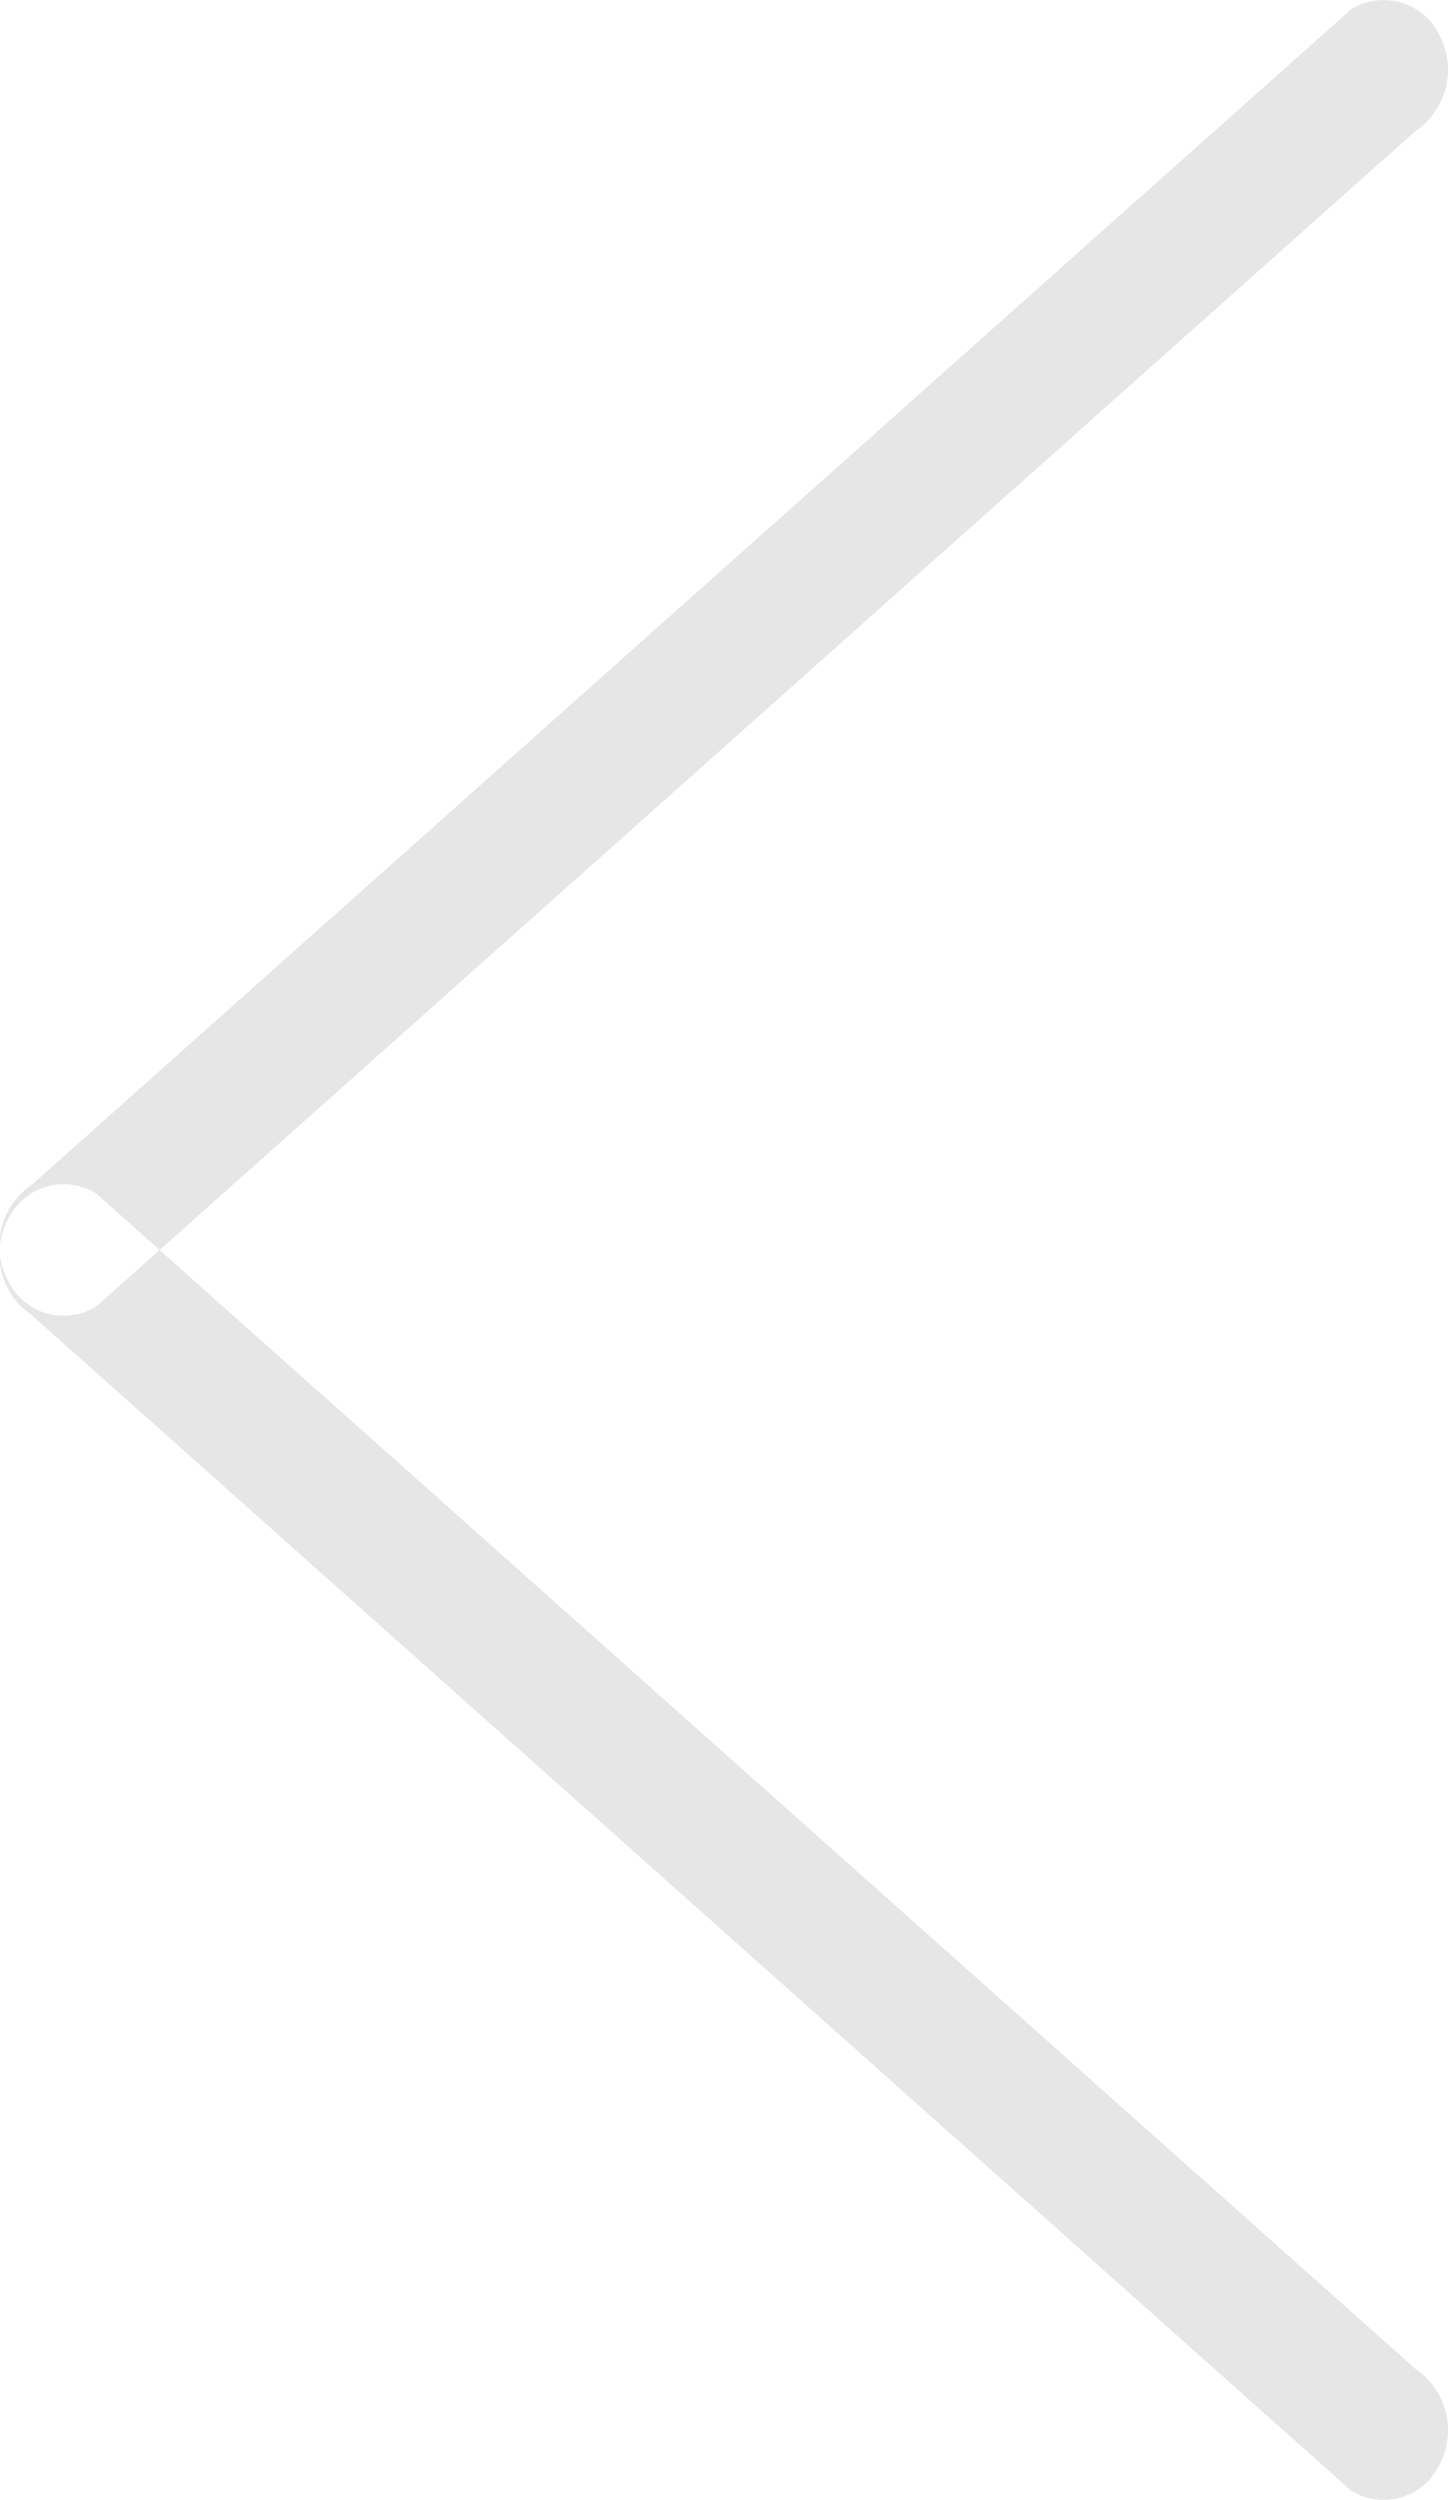
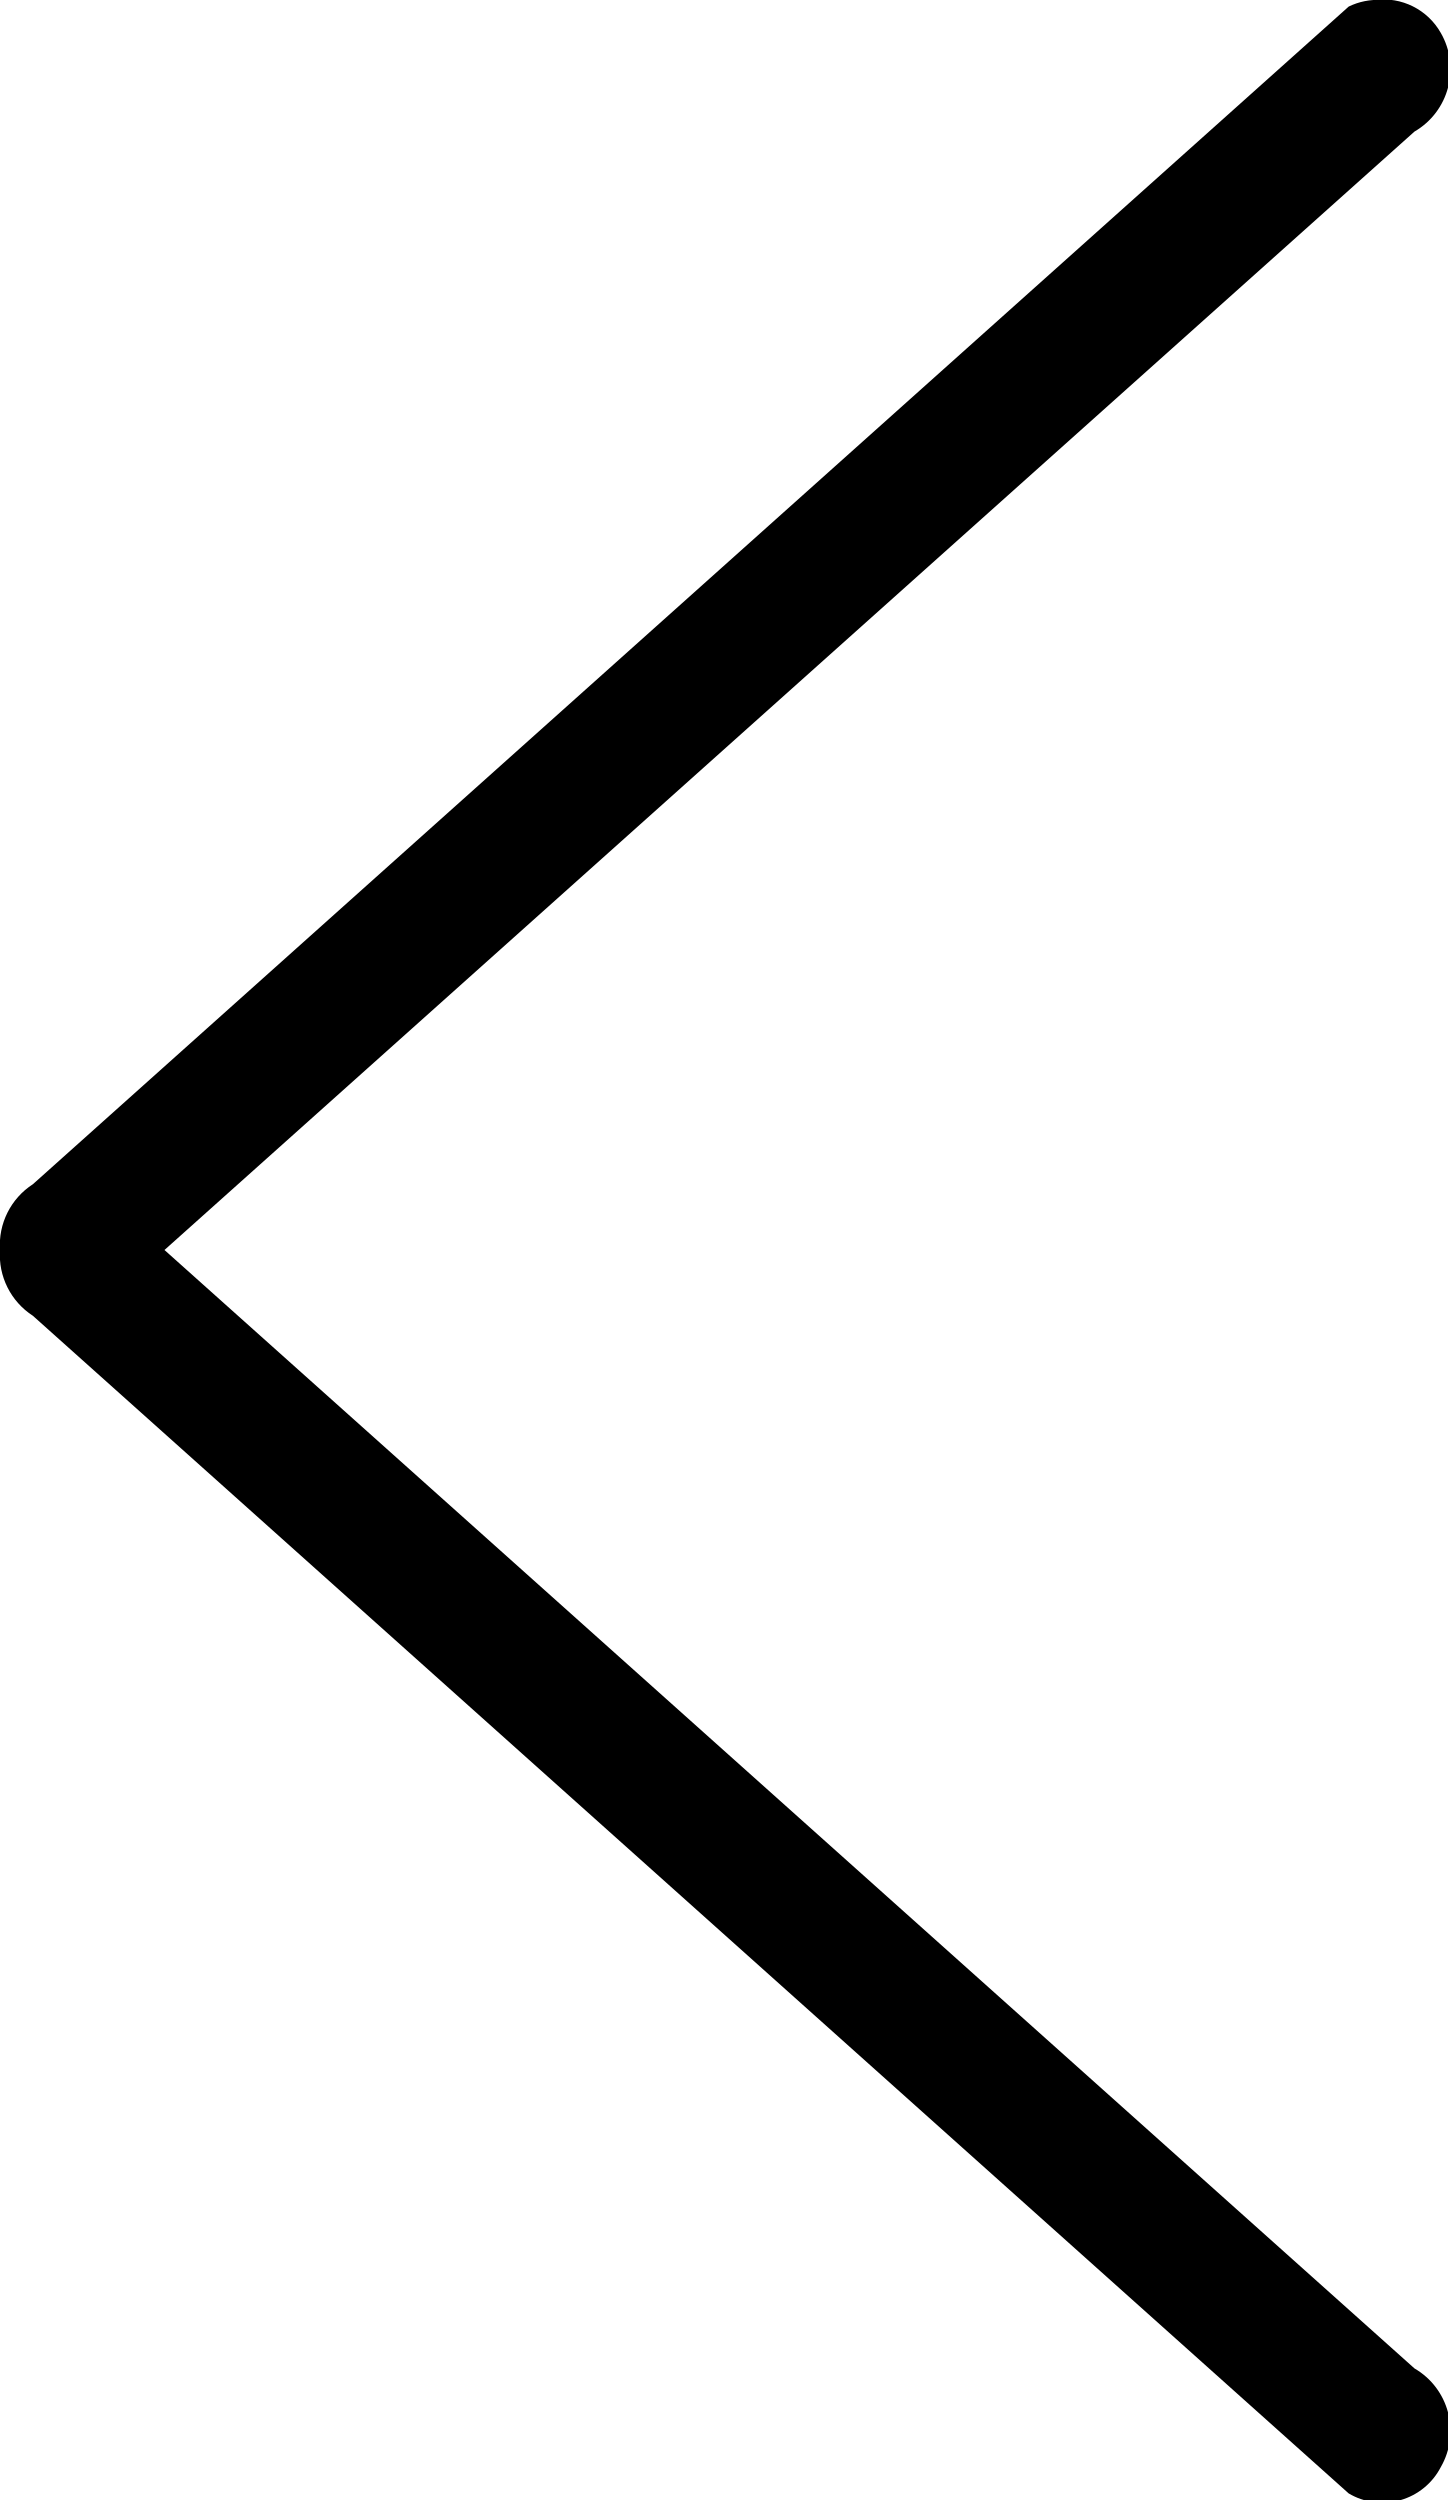
- <svg xmlns="http://www.w3.org/2000/svg" width="22" height="38" viewBox="0 0 22 38">
-   <defs>
-     <style>
-       .cls-1 {
-         fill: #e6e6e6;
-         fill-rule: evenodd;
-       }
-     </style>
-   </defs>
-   <path id="arrow-left.svg" class="cls-1" d="M183.877,3161.53a1.125,1.125,0,0,1-.359,1.46l-20.057,17.87a0.94,0.94,0,0,1-1.338-.39,1.121,1.121,0,0,1,.359-1.46l20.057-17.87A0.941,0.941,0,0,1,183.877,3161.53Zm0,36.94a1.123,1.123,0,0,0-.359-1.46l-20.057-17.87a0.94,0.94,0,0,0-1.338.39,1.124,1.124,0,0,0,.359,1.46l20.057,17.87A0.941,0.941,0,0,0,183.877,3198.47Z" transform="translate(-162 -3161)" />
+ <svg xmlns="http://www.w3.org/2000/svg" viewBox="0 0 22 38">
+   <path d="M21 0a1 1 0 0 0-.5.1L.5 18a1.1 1.1 0 0 0-.5 1 1.1 1.1 0 0 0 .5 1l20 17.9a1 1 0 0 0 1.4-.4 1.1 1.1 0 0 0-.4-1.5l-19-17 19-17a1.1 1.1 0 0 0 .4-1.5 1 1 0 0 0-1-.5z" />
</svg>
